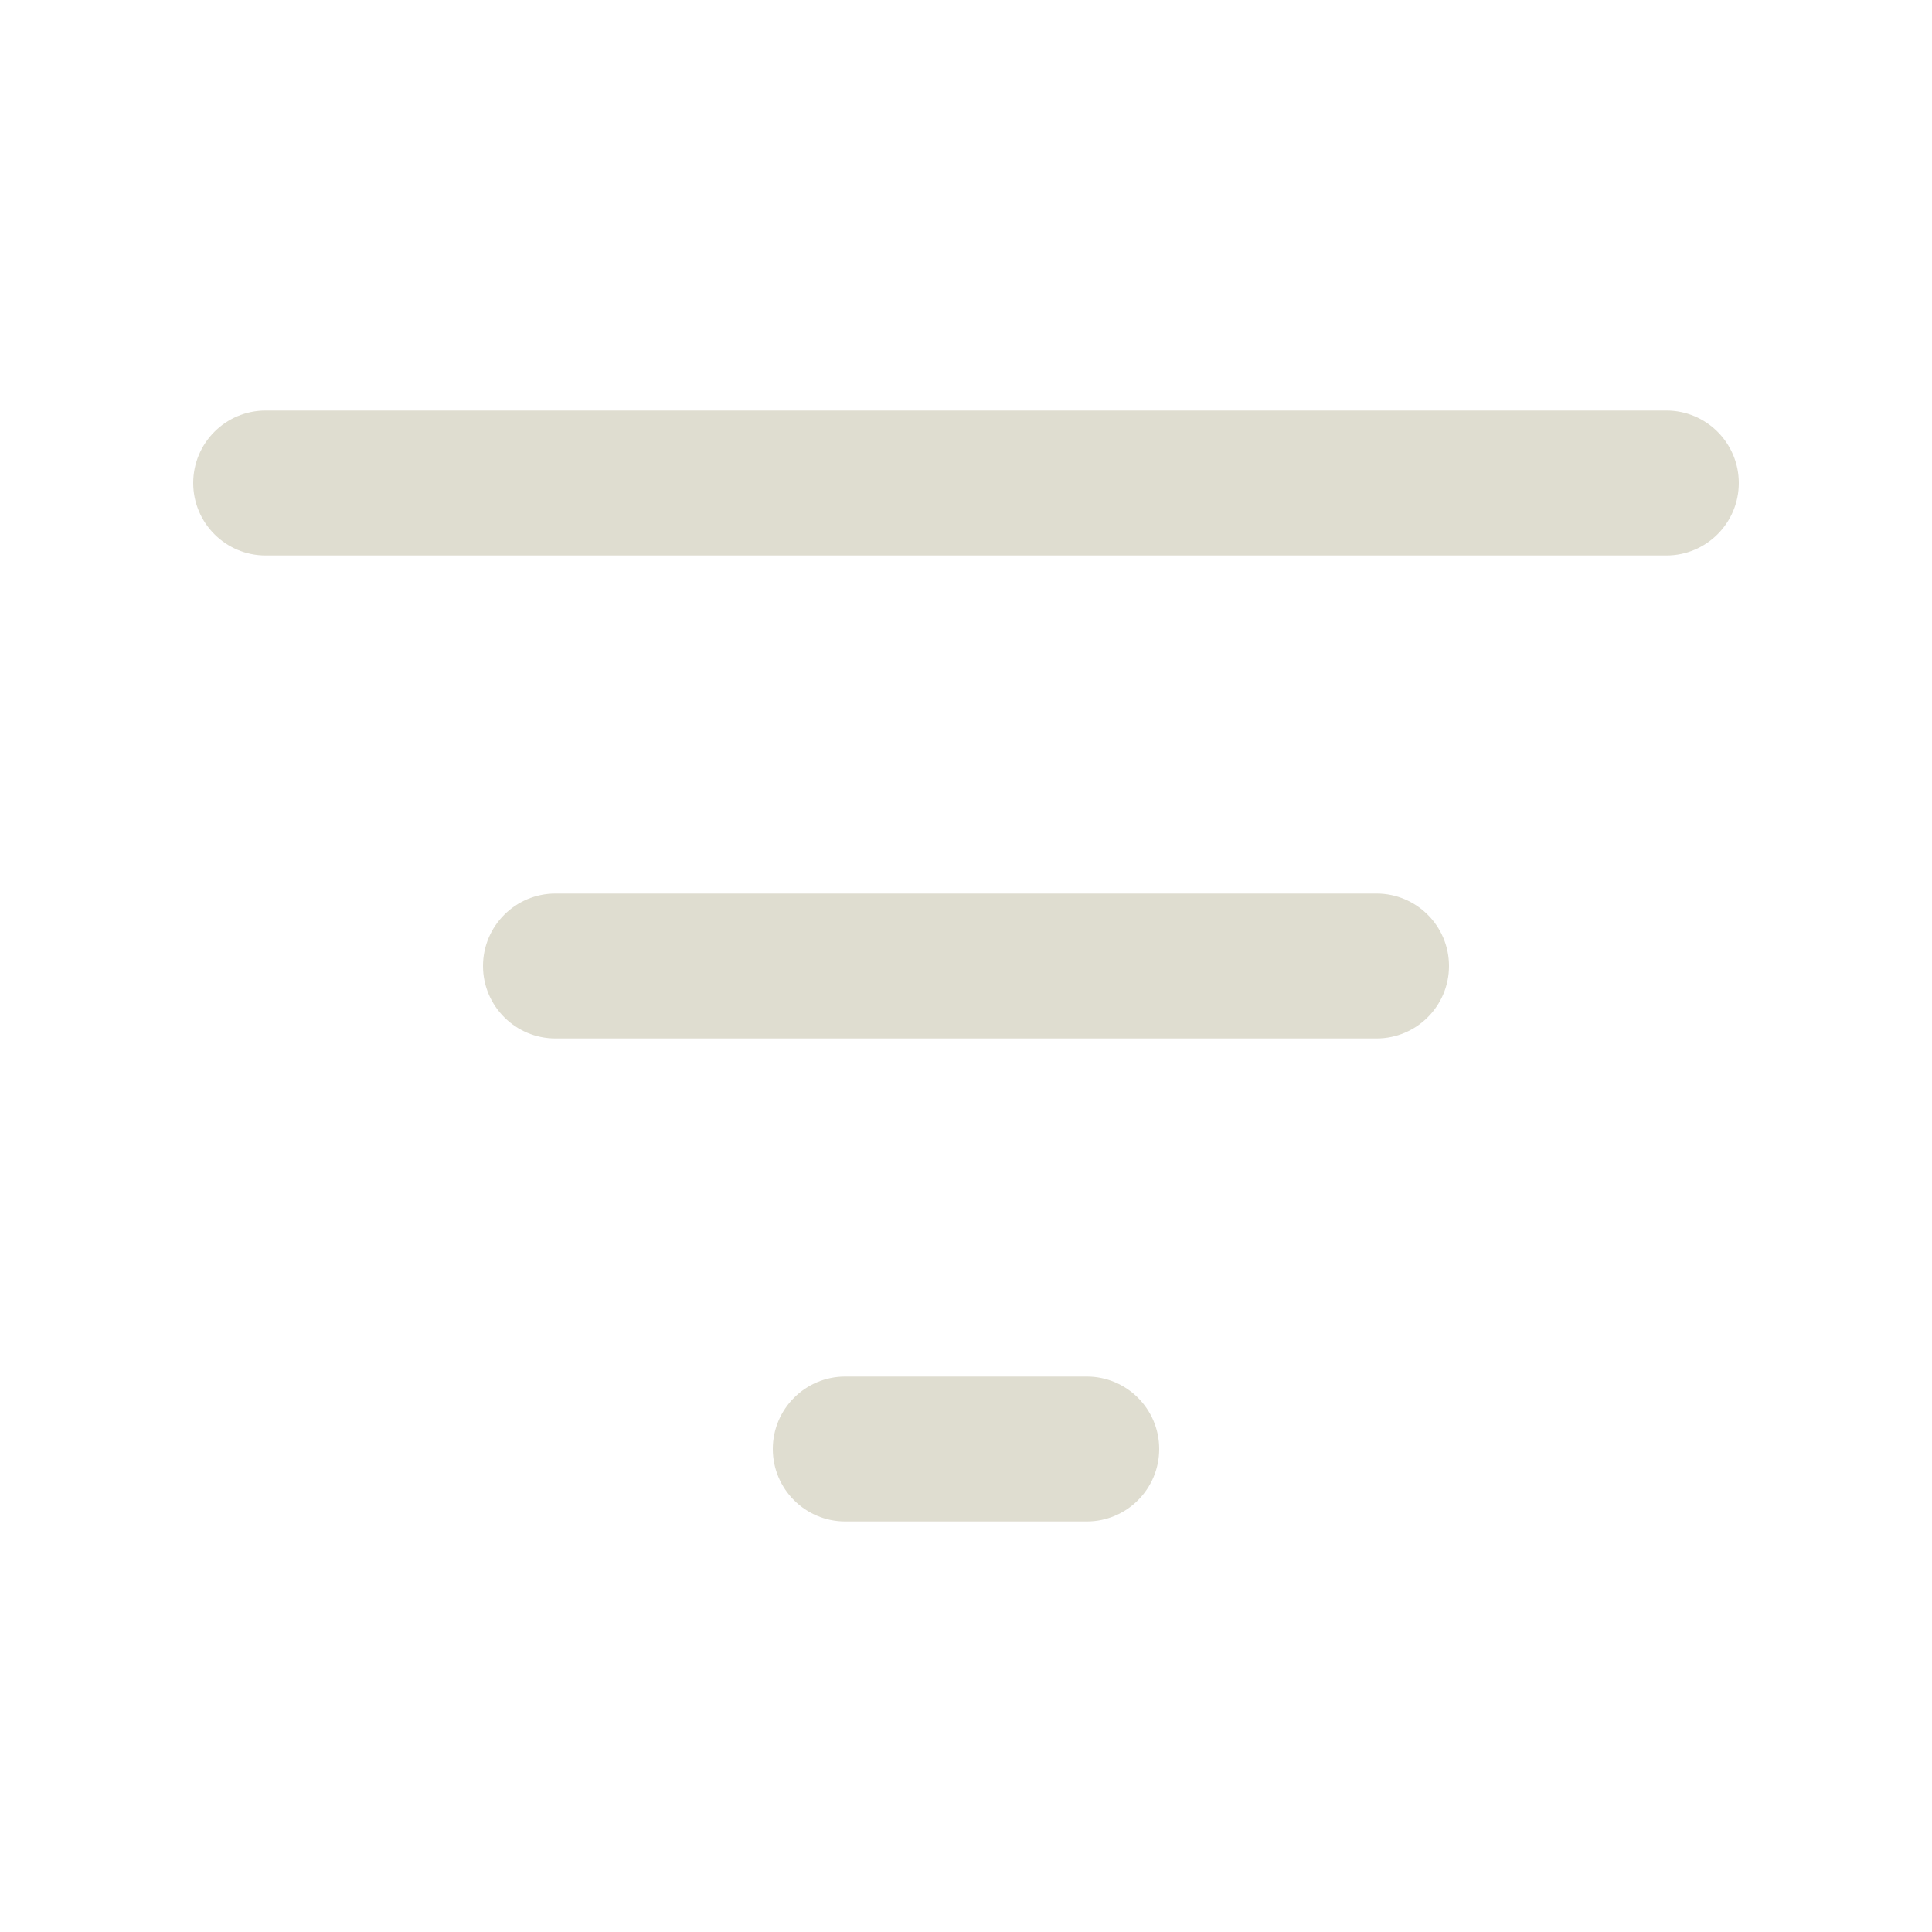
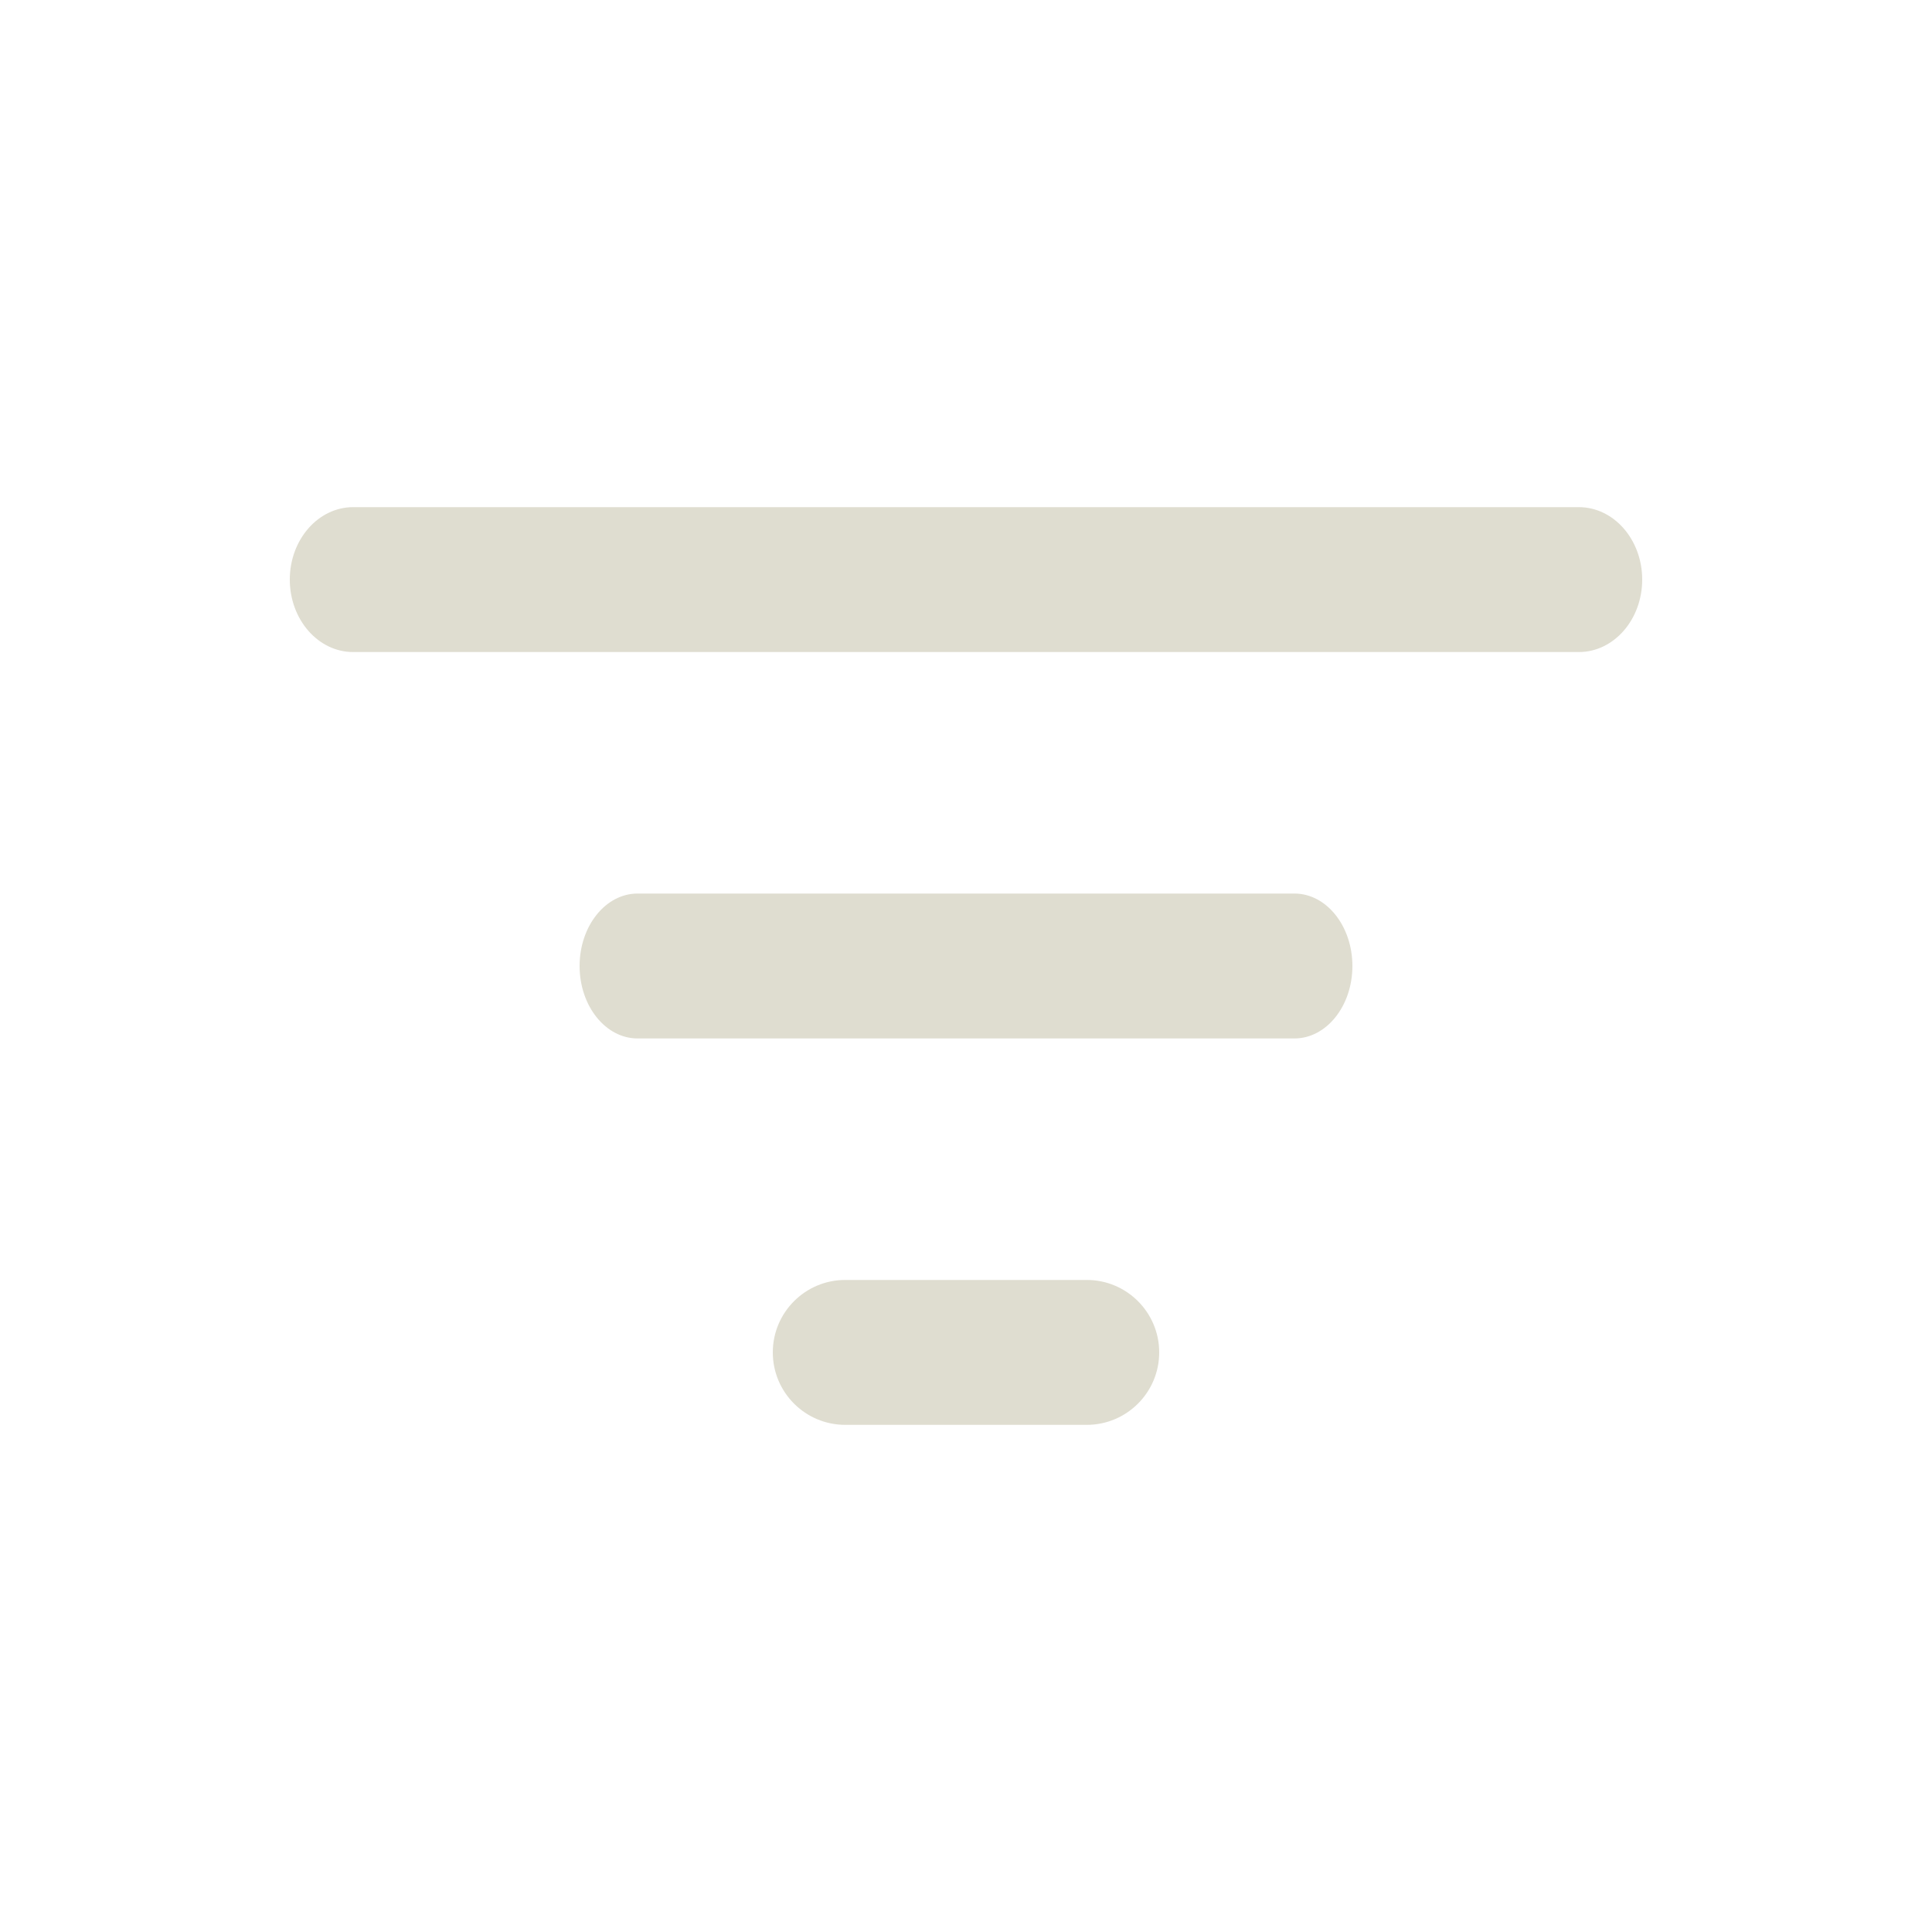
<svg xmlns="http://www.w3.org/2000/svg" width="20" height="20" viewBox="0 0 20 20" fill="none">
-   <path d="M2 5C2 4.586 2.336 4.25 2.75 4.25H17.25C17.664 4.25 18 4.586 18 5C18 5.414 17.664 5.75 17.25 5.75H2.75C2.336 5.75 2 5.414 2 5Z" fill="#DFDDD0" />
-   <path d="M5 10C5 9.586 5.336 9.25 5.75 9.25H14.25C14.664 9.25 15 9.586 15 10C15 10.414 14.664 10.75 14.25 10.75H5.75C5.336 10.75 5 10.414 5 10Z" fill="#DFDDD0" />
-   <path d="M8 15C8 14.586 8.336 14.25 8.75 14.25H11.25C11.664 14.25 12 14.586 12 15C12 15.414 11.664 15.75 11.25 15.75H8.75C8.336 15.75 8 15.414 8 15Z" fill="#DFDDD0" />
+   <path fill-rule="evenodd" clip-rule="evenodd" d="M3 6C3 5.586 3.294 5.25 3.656 5.25H16.344C16.706 5.25 17 5.586 17 6C17 6.414 16.706 6.75 16.344 6.75H3.656C3.294 6.75 3 6.414 3 6ZM6 10C6 9.586 6.269 9.25 6.6 9.25H13.4C13.731 9.25 14 9.586 14 10C14 10.414 13.731 10.75 13.4 10.75H6.6C6.269 10.75 6 10.414 6 10ZM8.75 13.25C8.336 13.25 8 13.586 8 14C8 14.414 8.336 14.75 8.75 14.75H11.25C11.664 14.75 12 14.414 12 14C12 13.586 11.664 13.25 11.25 13.25H8.75Z" fill="#DFDDD0" />
</svg>
